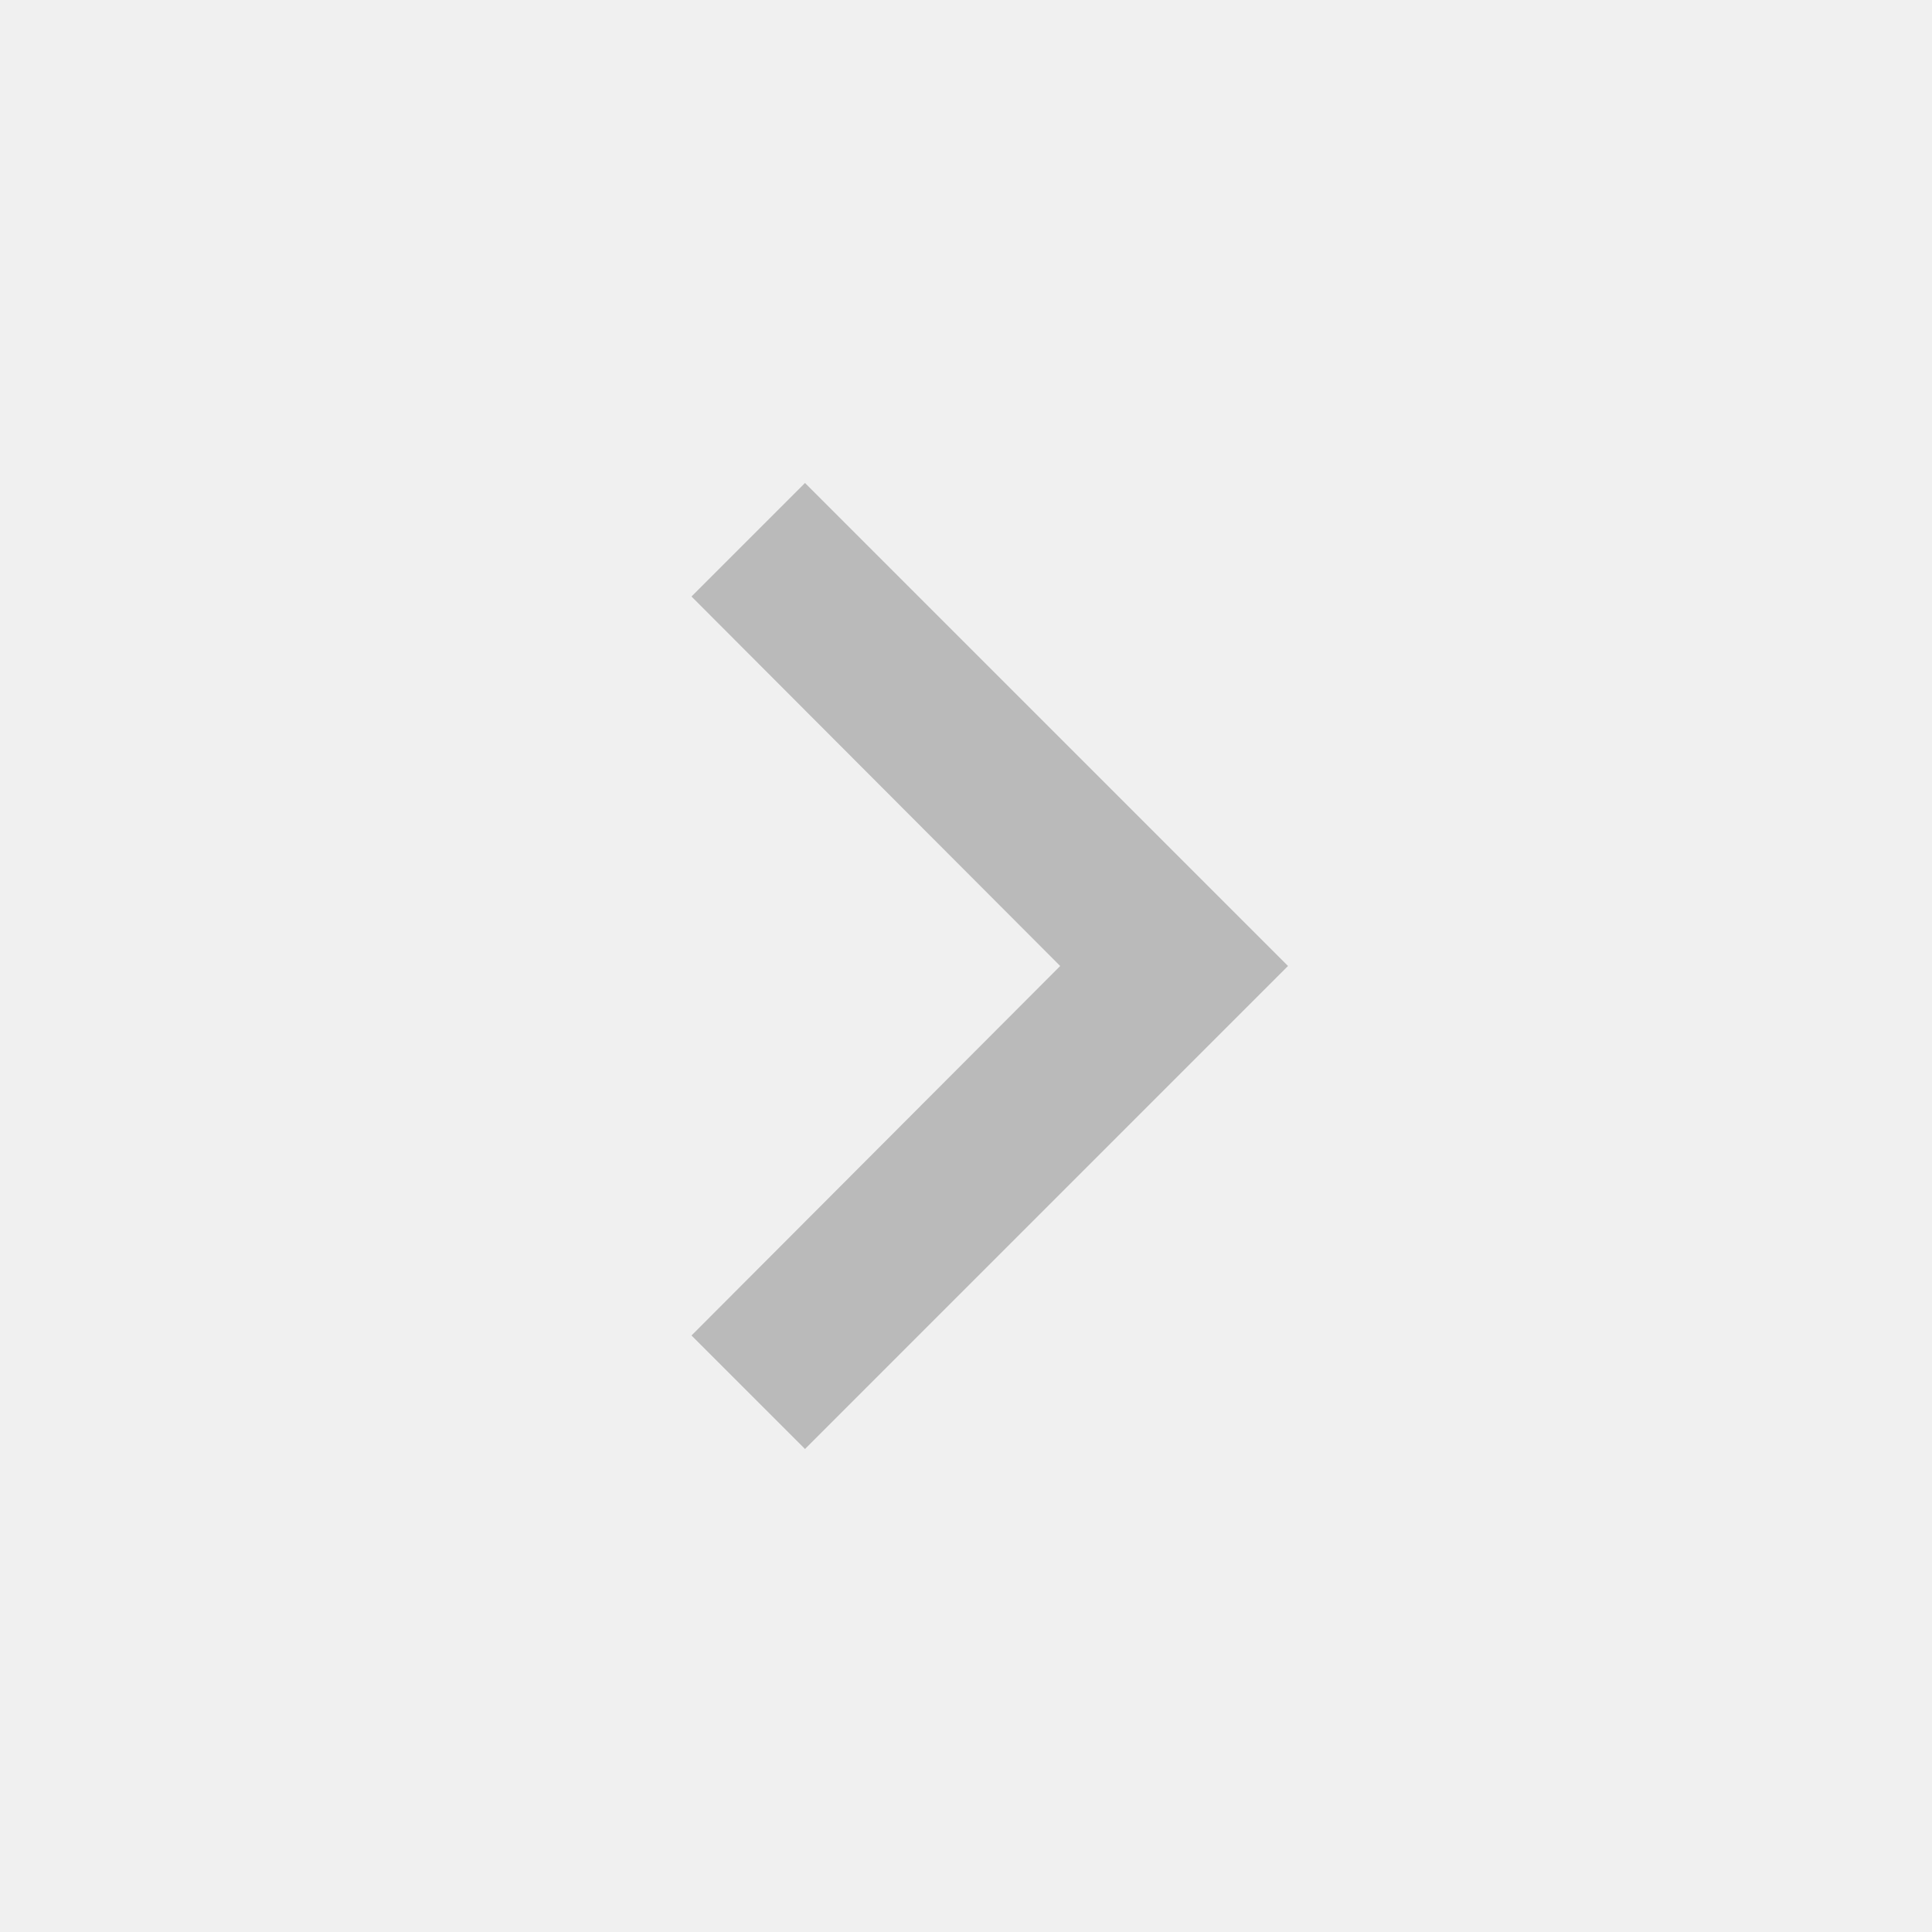
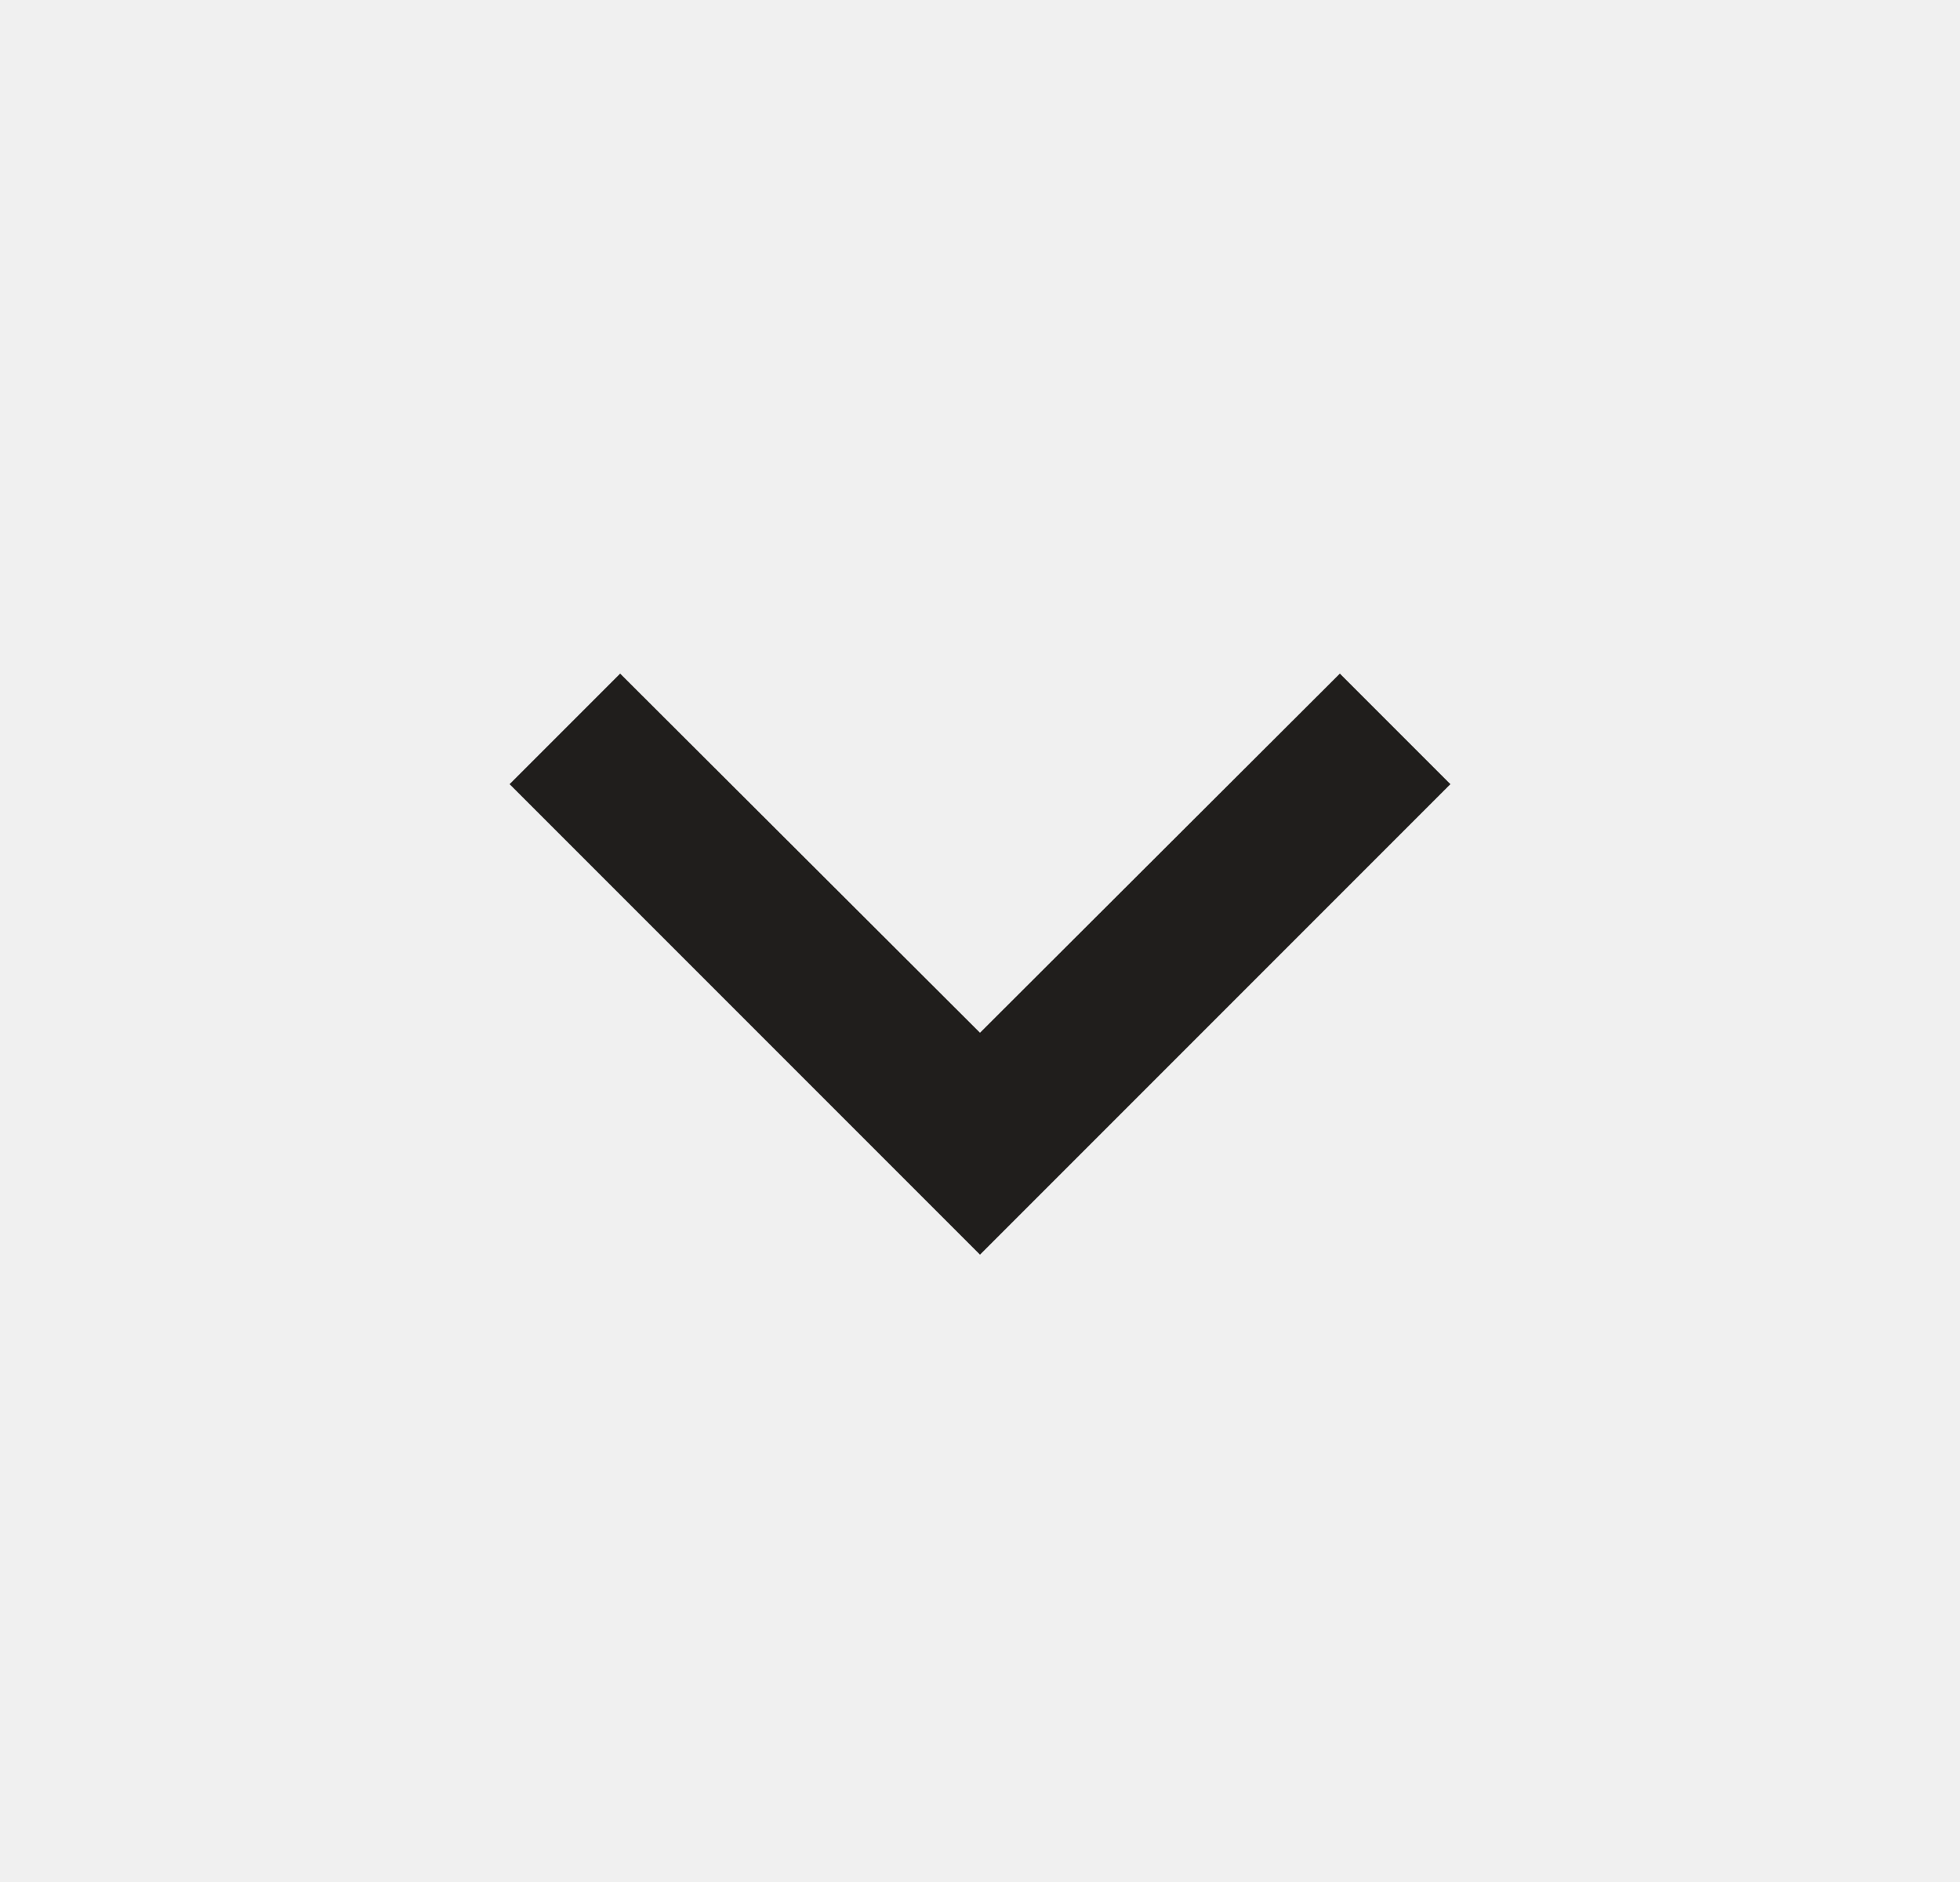
- <svg xmlns="http://www.w3.org/2000/svg" width="24" height="24" viewBox="0 0 24 24" fill="none">
-   <g clip-path="url(#clip0_86_78)">
-     <path d="M8.59 16.59L13.17 12L8.59 7.41L10 6L16 12L10 18L8.59 16.59Z" fill="#BABABA" />
+ <svg xmlns="http://www.w3.org/2000/svg" width="25" height="24" viewBox="0 0 25 24" fill="none">
+   <g clip-path="url(#clip0_44_709)">
+     <path d="M7.91 8.59L12.5 13.17L17.09 8.59L18.5 10L12.5 16L6.5 10L7.91 8.59Z" fill="#201E1C" />
  </g>
  <defs>
-     <clipPath id="clip0_86_78">
-       <rect width="24" height="24" fill="white" transform="translate(0 24) rotate(-90)" />
+     <clipPath id="clip0_44_709">
+       <rect width="24" height="24" fill="white" transform="translate(0.5)" />
    </clipPath>
  </defs>
</svg>
